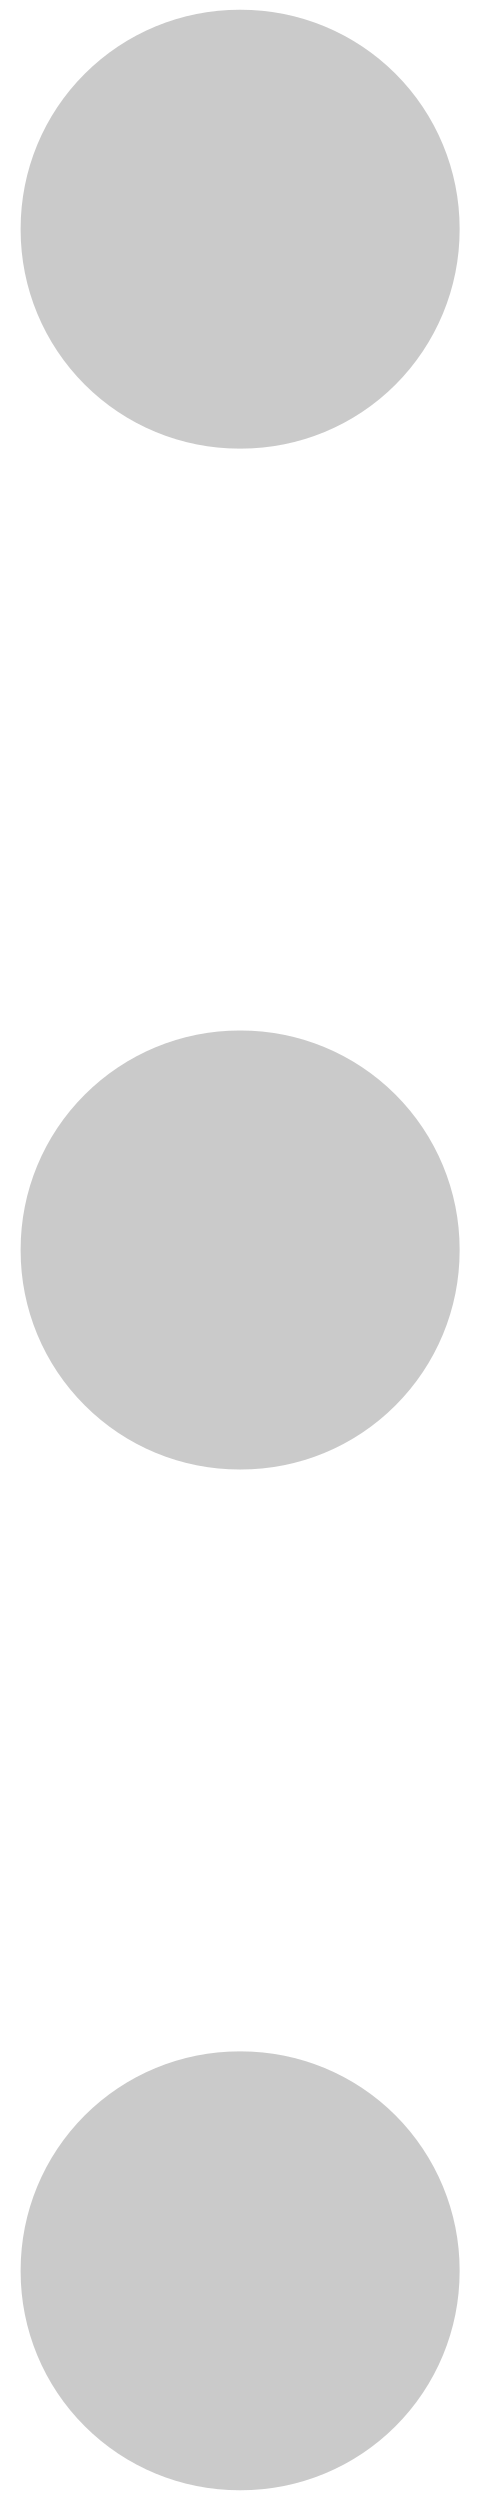
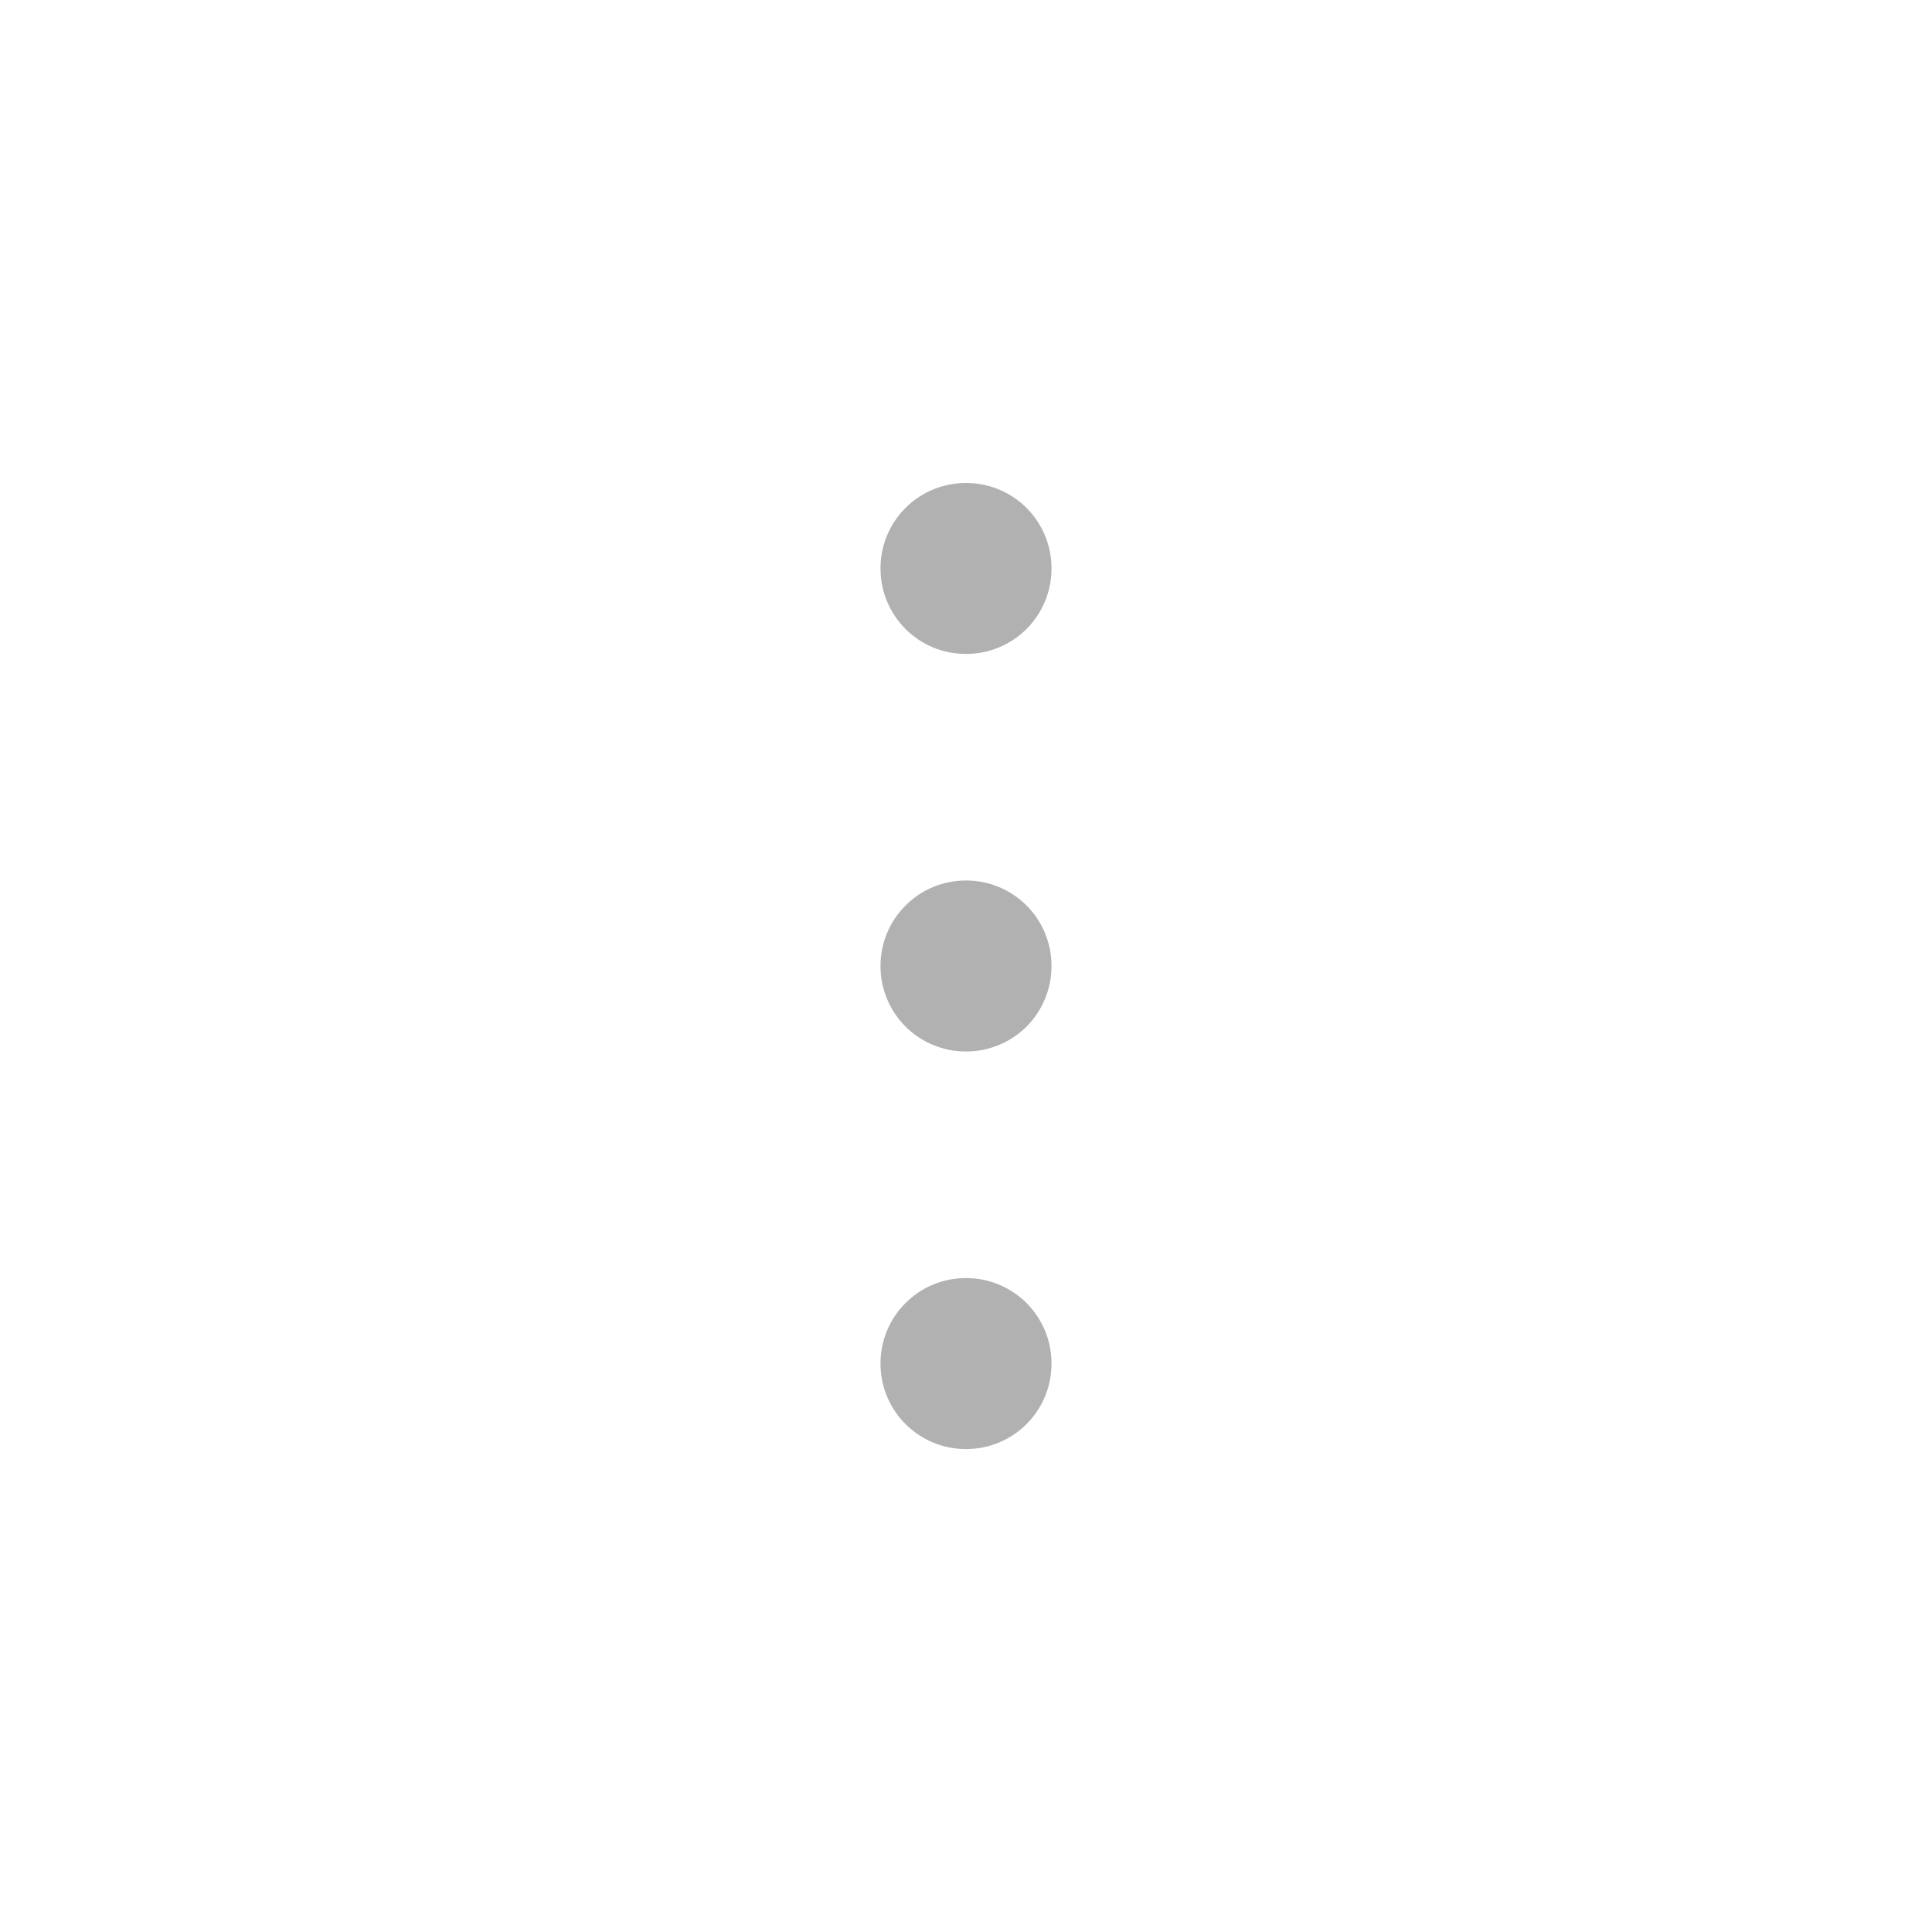
- <svg xmlns="http://www.w3.org/2000/svg" width="4" height="20" viewBox="0 0 4 20" fill="none">
-   <path fill-rule="evenodd" clip-rule="evenodd" d="M0.165 1.828C0.165 1.363 0.349 0.918 0.678 0.59C1.006 0.262 1.451 0.078 1.915 0.078H1.927C2.391 0.078 2.836 0.262 3.164 0.59C3.492 0.918 3.677 1.363 3.677 1.828V1.839C3.677 2.303 3.492 2.748 3.164 3.077C2.836 3.405 2.391 3.589 1.927 3.589H1.915C1.451 3.589 1.006 3.405 0.678 3.077C0.349 2.748 0.165 2.303 0.165 1.839V1.828ZM0.165 9.994C0.165 9.53 0.349 9.085 0.678 8.757C1.006 8.429 1.451 8.244 1.915 8.244H1.927C2.391 8.244 2.836 8.429 3.164 8.757C3.492 9.085 3.677 9.53 3.677 9.994V10.006C3.677 10.47 3.492 10.915 3.164 11.243C2.836 11.572 2.391 11.756 1.927 11.756H1.915C1.451 11.756 1.006 11.572 0.678 11.243C0.349 10.915 0.165 10.47 0.165 10.006V9.994ZM1.915 16.411C1.451 16.411 1.006 16.595 0.678 16.923C0.349 17.252 0.165 17.697 0.165 18.161V18.172C0.165 18.637 0.349 19.082 0.678 19.41C1.006 19.738 1.451 19.922 1.915 19.922H1.927C2.391 19.922 2.836 19.738 3.164 19.41C3.492 19.082 3.677 18.637 3.677 18.172V18.161C3.677 17.697 3.492 17.252 3.164 16.923C2.836 16.595 2.391 16.411 1.927 16.411H1.915Z" fill="#CACACA" />
+ <svg xmlns="http://www.w3.org/2000/svg" width="32" height="32" viewBox="0 0 32 32" fill="none">
+   <g id="ì¼ë°¥">
+     <path id="Vector" fill-rule="evenodd" clip-rule="evenodd" d="M14.584 9.411C14.584 9.036 14.733 8.677 14.998 8.413C15.262 8.148 15.621 8 15.995 8H16.005C16.379 8 16.738 8.148 17.003 8.413C17.267 8.677 17.416 9.036 17.416 9.411V9.42C17.416 9.794 17.267 10.153 17.003 10.418C16.738 10.682 16.379 10.831 16.005 10.831H15.995C15.621 10.831 15.262 10.682 14.998 10.418C14.733 10.153 14.584 9.794 14.584 9.42V9.411ZM14.584 15.995C14.584 15.621 14.733 15.262 14.998 14.998C15.262 14.733 15.621 14.584 15.995 14.584H16.005C16.379 14.584 16.738 14.733 17.003 14.998C17.267 15.262 17.416 15.621 17.416 15.995V16.005C17.416 16.379 17.267 16.738 17.003 17.003C16.738 17.267 16.379 17.416 16.005 17.416H15.995C15.621 17.416 15.262 17.267 14.998 17.003C14.733 16.738 14.584 16.379 14.584 16.005V15.995ZM15.995 21.169C15.621 21.169 15.262 21.318 14.998 21.583C14.733 21.847 14.584 22.206 14.584 22.58V22.59C14.584 22.964 14.733 23.323 14.998 23.587C15.262 23.852 15.621 24.001 15.995 24.001H16.005C16.379 24.001 16.738 23.852 17.003 23.587C17.267 23.323 17.416 22.964 17.416 22.59V22.58C17.416 22.206 17.267 21.847 17.003 21.583C16.738 21.318 16.379 21.169 16.005 21.169H15.995Z" fill="#B1B1B1" />
+   </g>
</svg>
